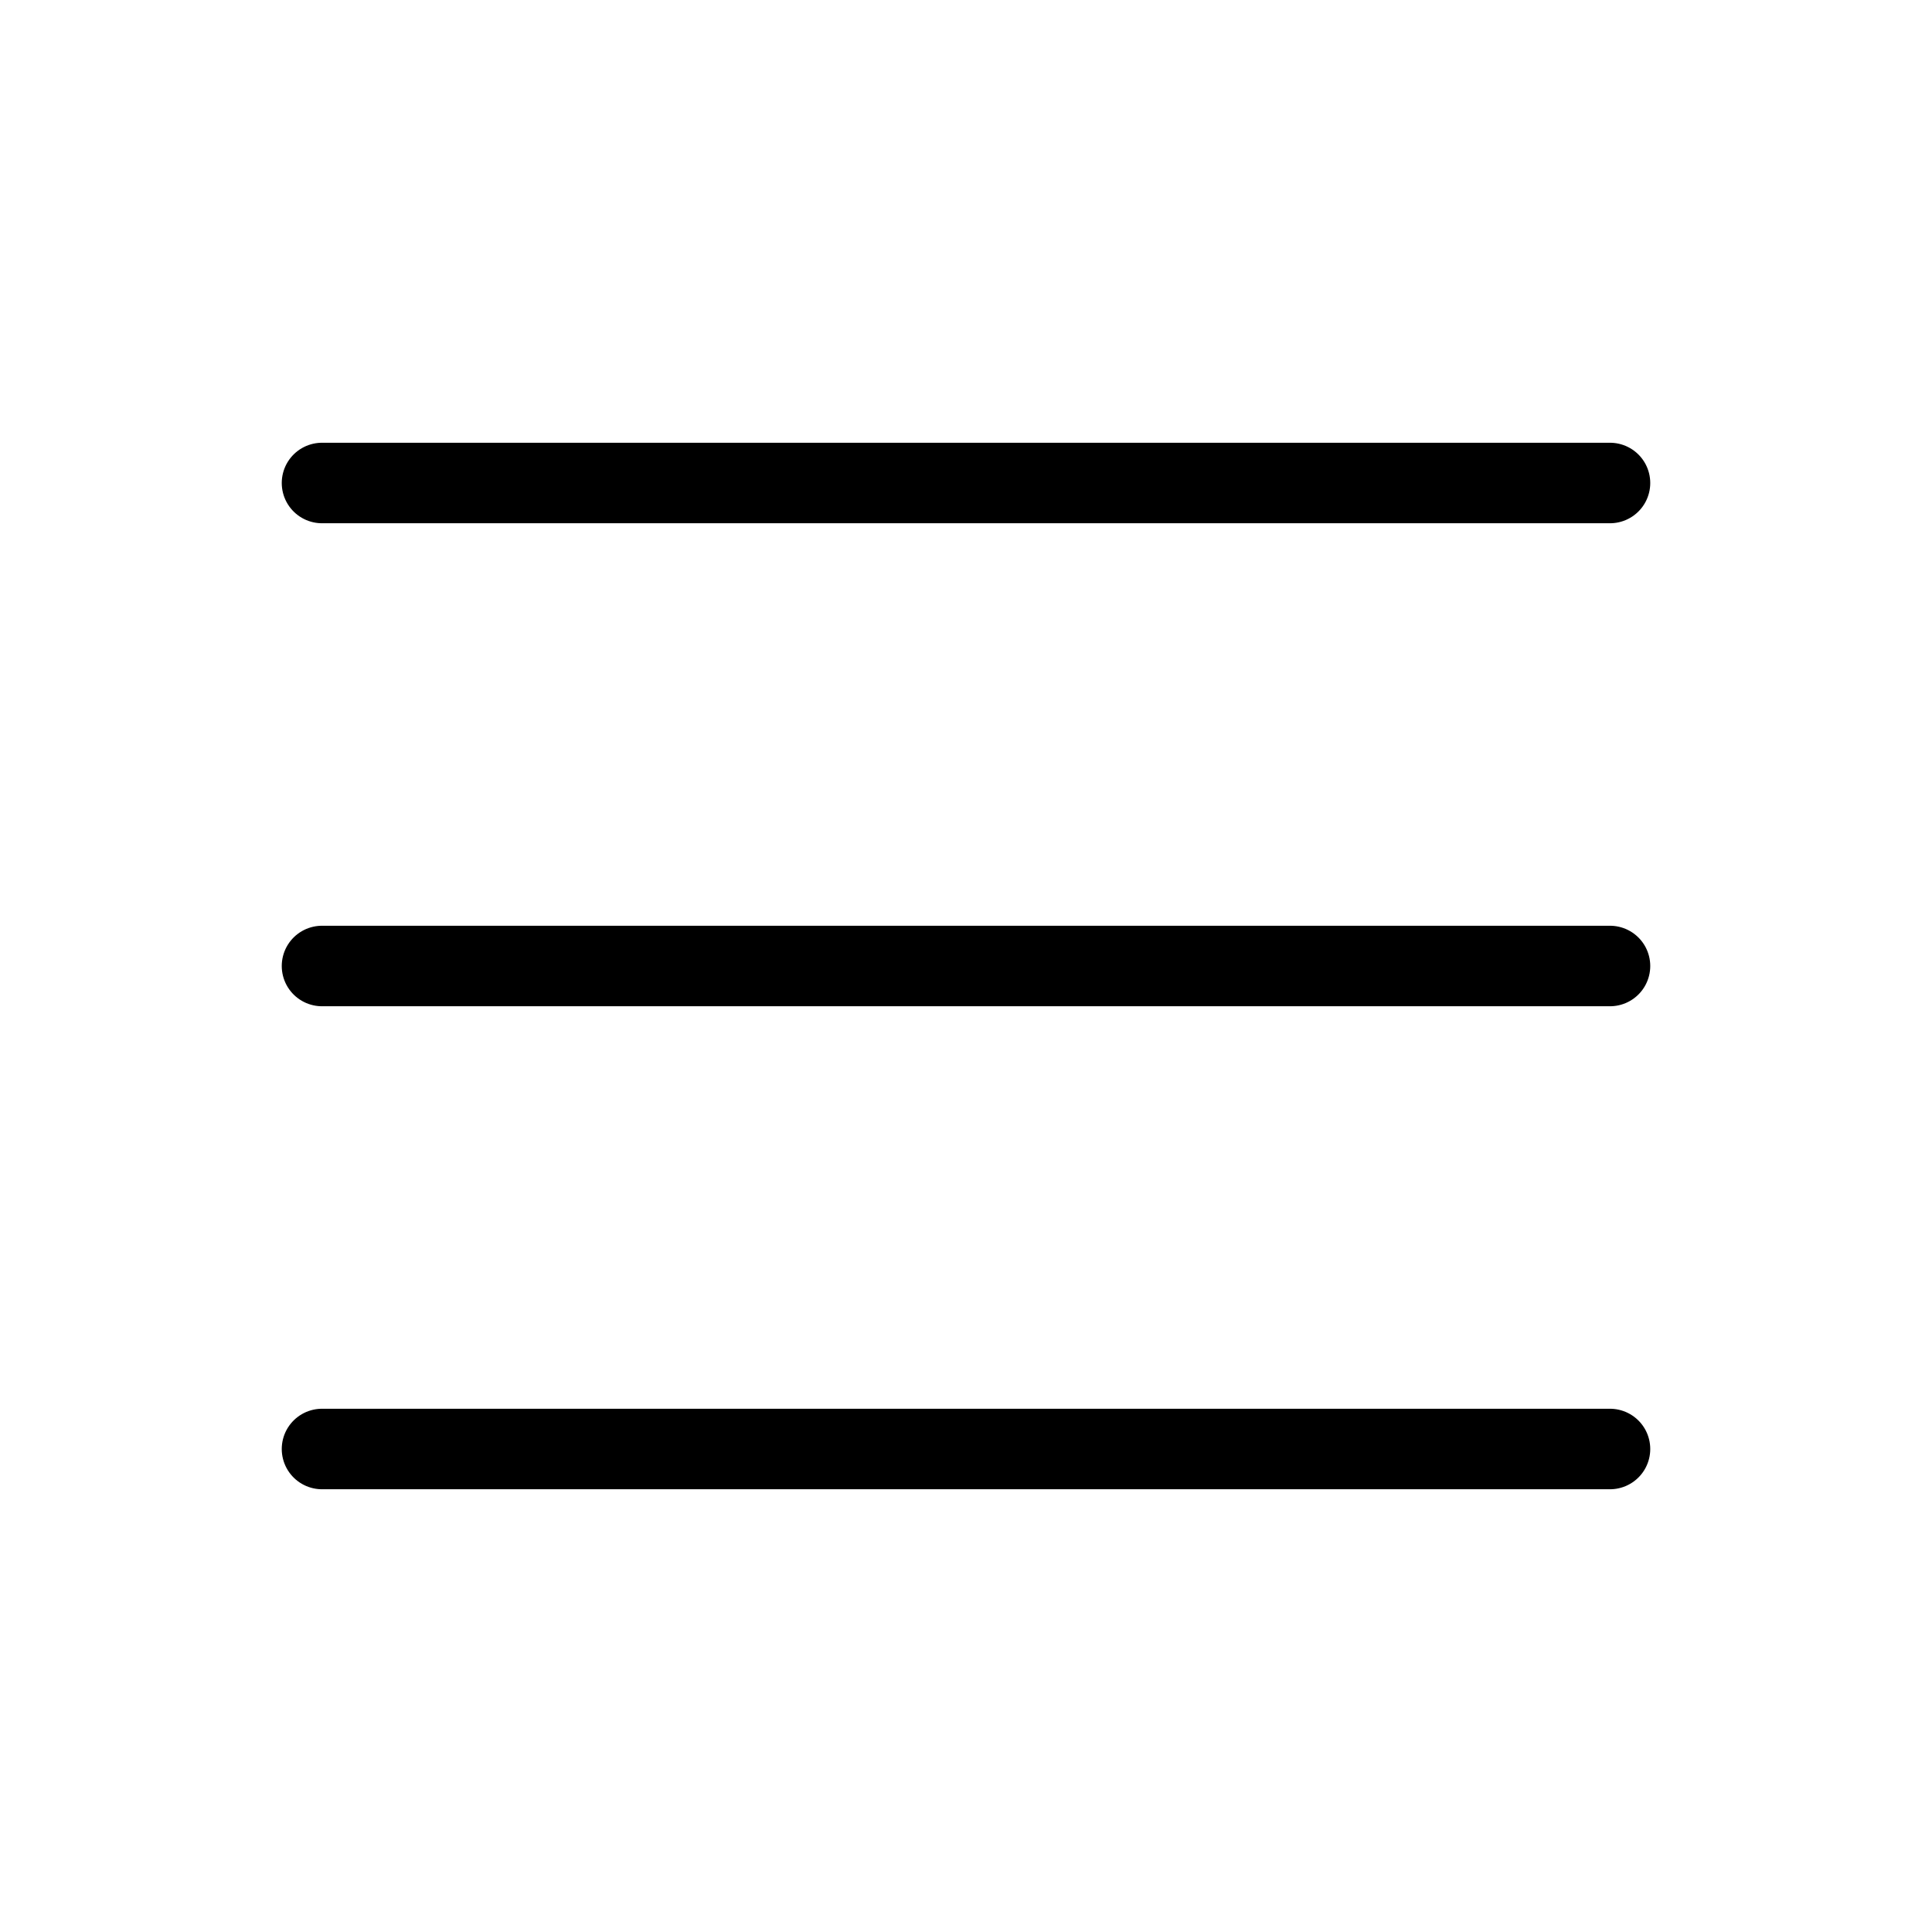
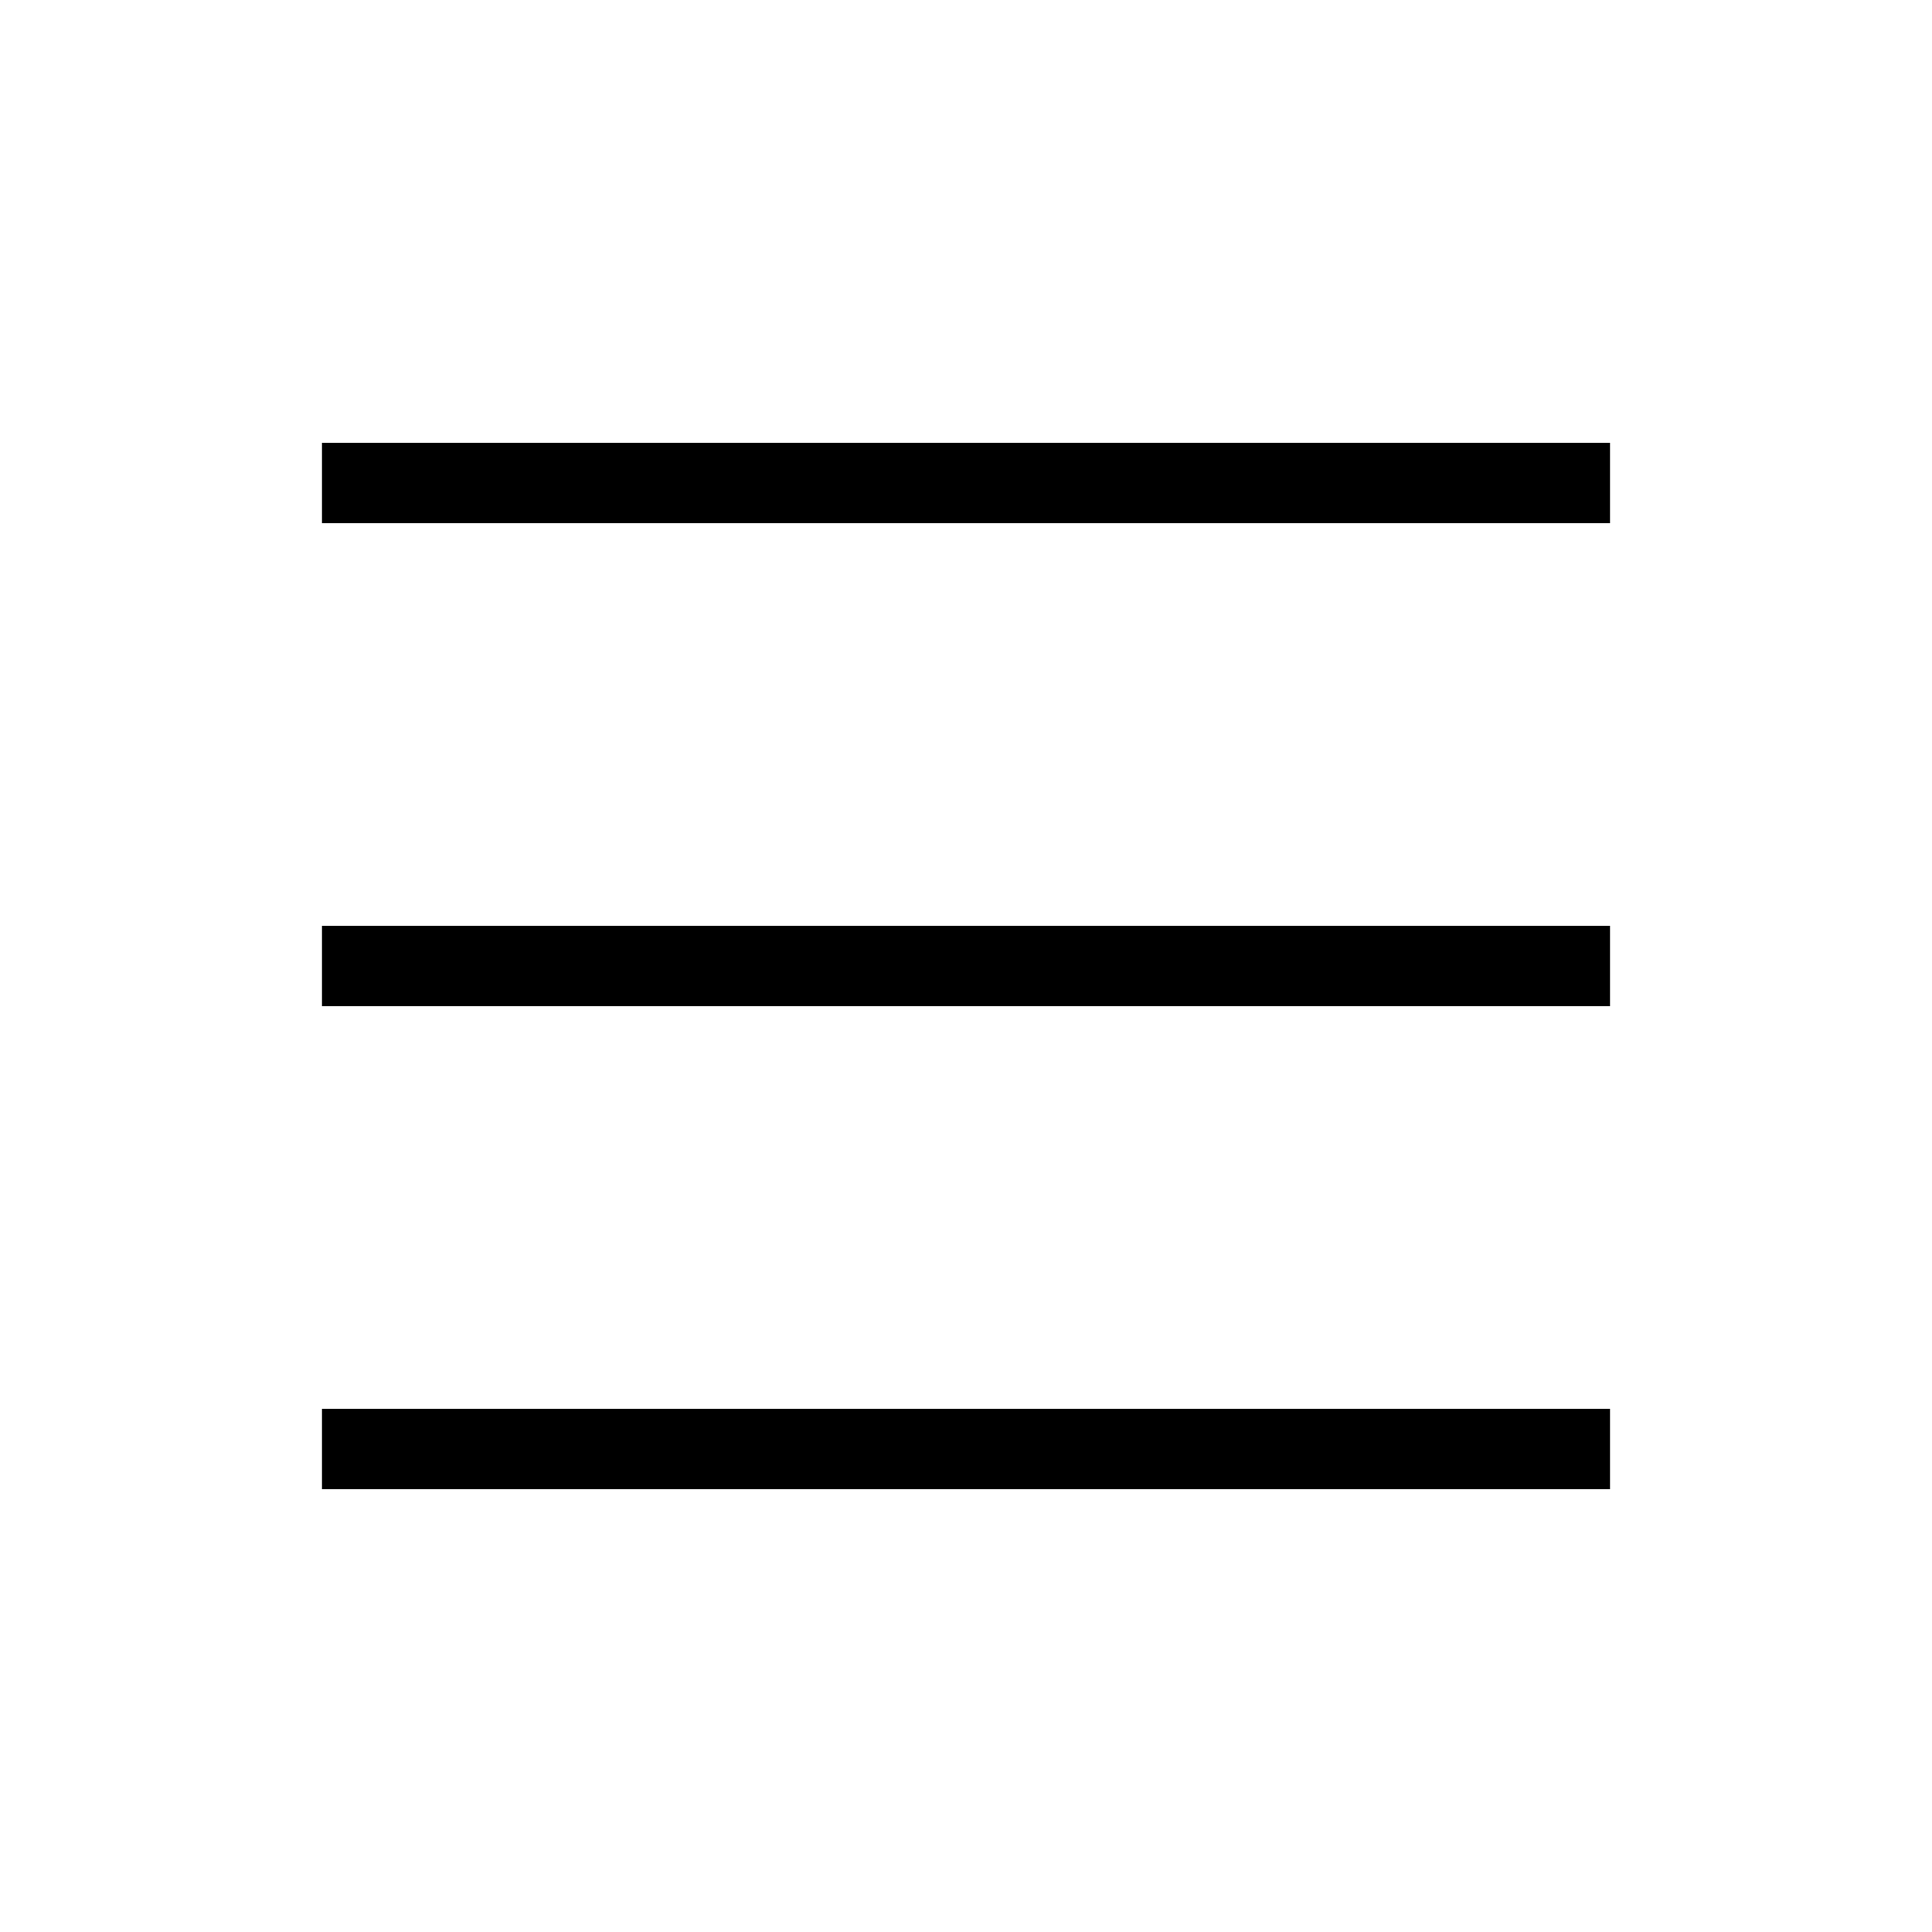
<svg xmlns="http://www.w3.org/2000/svg" width="800px" height="800px" viewBox="0 0 24 24" fill="none">
-   <path d="M4 6H20M4 12H20M4 18H20" stroke="#000000" strokeWidth="2" stroke-linecap="round" stroke-linejoin="round" />
+   <path d="M4 6H20M4 12H20M4 18H20" stroke="#000000" strokeWidth="2" strokeLinecap="round" strokeLinejoin="round" />
</svg>
